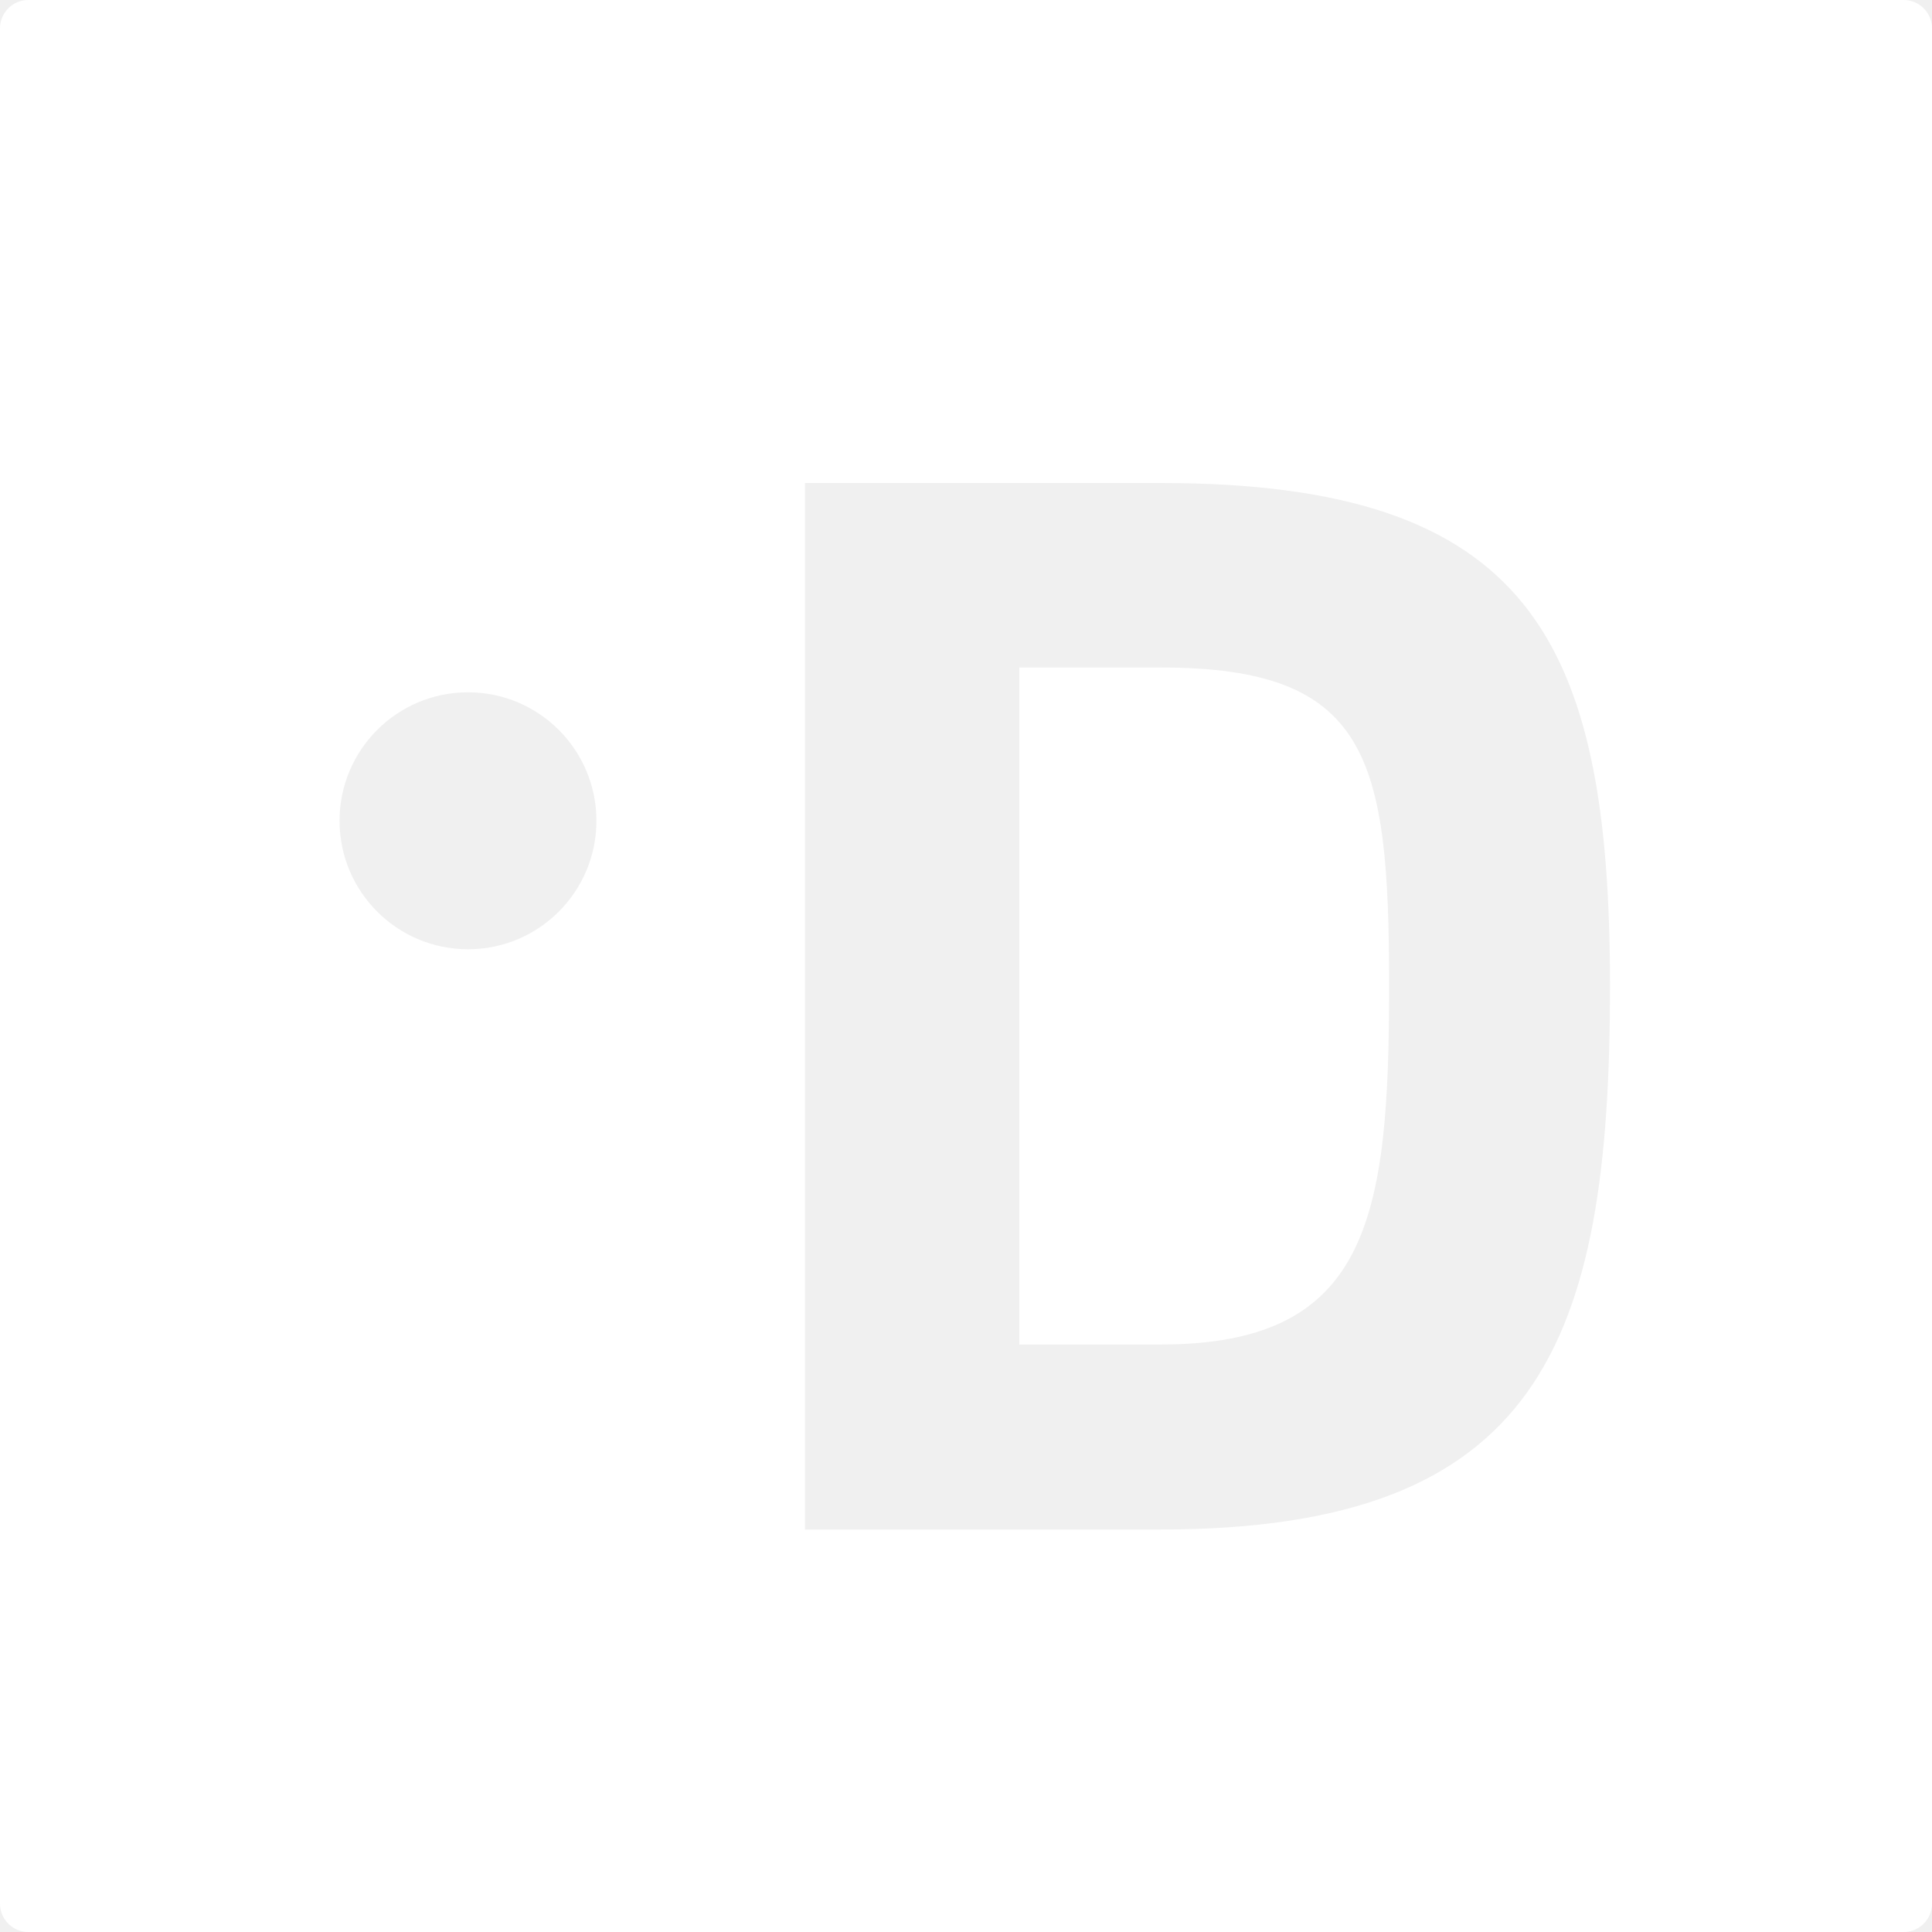
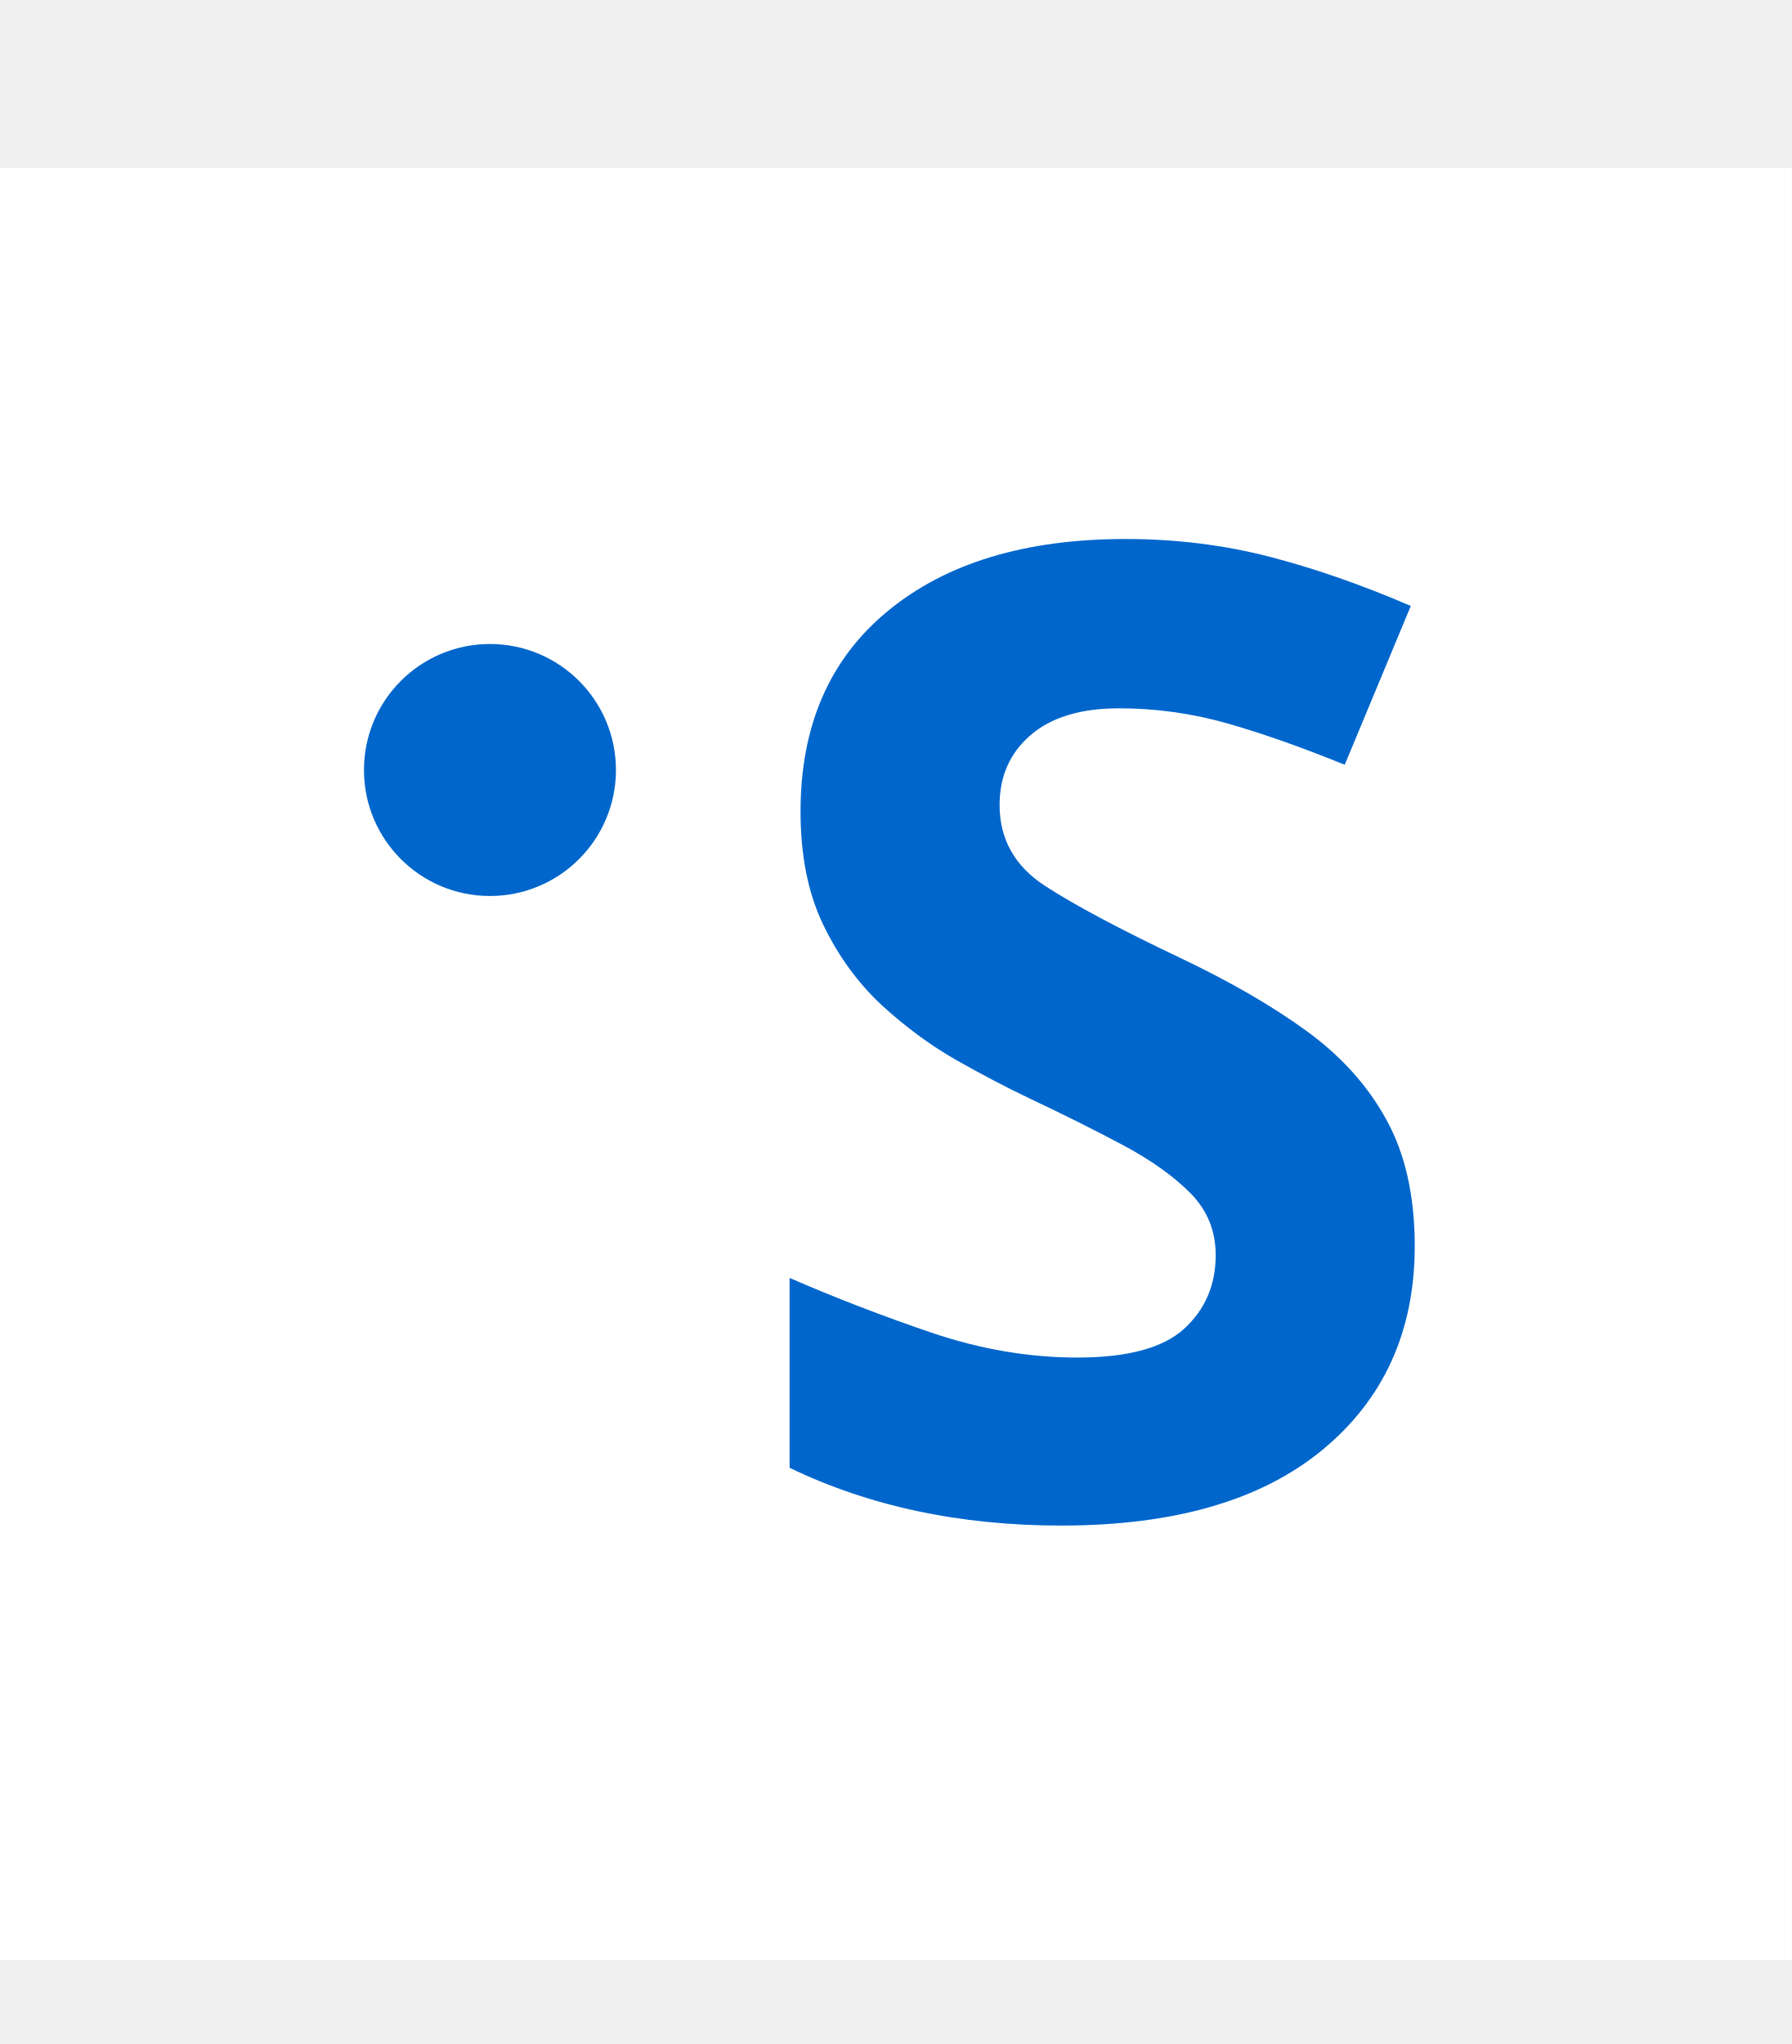
- <svg xmlns="http://www.w3.org/2000/svg" viewBox="0 0 24 24" version="1.1">
-   <g fill="#FFF">
-     <path d="M23.648,24 L0.352,24 C0.158,24 0,23.842 0,23.648 L0,0.352 C0,0.158 0.158,0 0.352,0 L23.648,0 C23.842,0 24,0.158 24,0.352 L24,23.648 C24,23.842 23.842,24 23.648,24 Z M5.814,11.792 C6.695,11.792 7.409,11.077 7.409,10.196 C7.409,9.315 6.695,8.6 5.814,8.6 C4.932,8.6 4.218,9.315 4.218,10.196 C4.218,11.077 4.932,11.792 5.814,11.792 Z M10,18.994 L10,19 L14.418,19 C19.13,19 20,16.685 20,12.253 C20,7.931 18.995,6 14.418,6 L10,6 L10,18.994 Z M14.418,8.292 C17.004,8.292 17.256,9.403 17.256,12.247 C17.256,15.138 17.004,16.702 14.418,16.702 L12.662,16.702 L12.662,8.292 L14.418,8.292 Z" />
+ <svg xmlns="http://www.w3.org/2000/svg" width="64px" height="73px" viewBox="0 0 64 73" version="1.1">
+   <g id="MVP_dicembre2021" stroke="none" stroke-width="1" fill="none" fill-rule="evenodd">
+     <g id="ndc_home" transform="translate(-59, -92)">
+       <g id="Schema_icon" transform="translate(59, 92)">
+         <rect id="Rectangle" fill="#FFFFFF" x="0" y="6" width="64" height="64" />
+         <text id="S" font-family="TitilliumWeb-Bold, Titillium Web" font-size="48" font-weight="bold" letter-spacing="-1.2" fill="#0066CC">
+           <tspan x="26" y="54">S</tspan>
+         </text>
+         <circle id="Oval" fill="#0066CC" cx="17.5" cy="27.5" r="4.5" />
+       </g>
+     </g>
  </g>
</svg>
